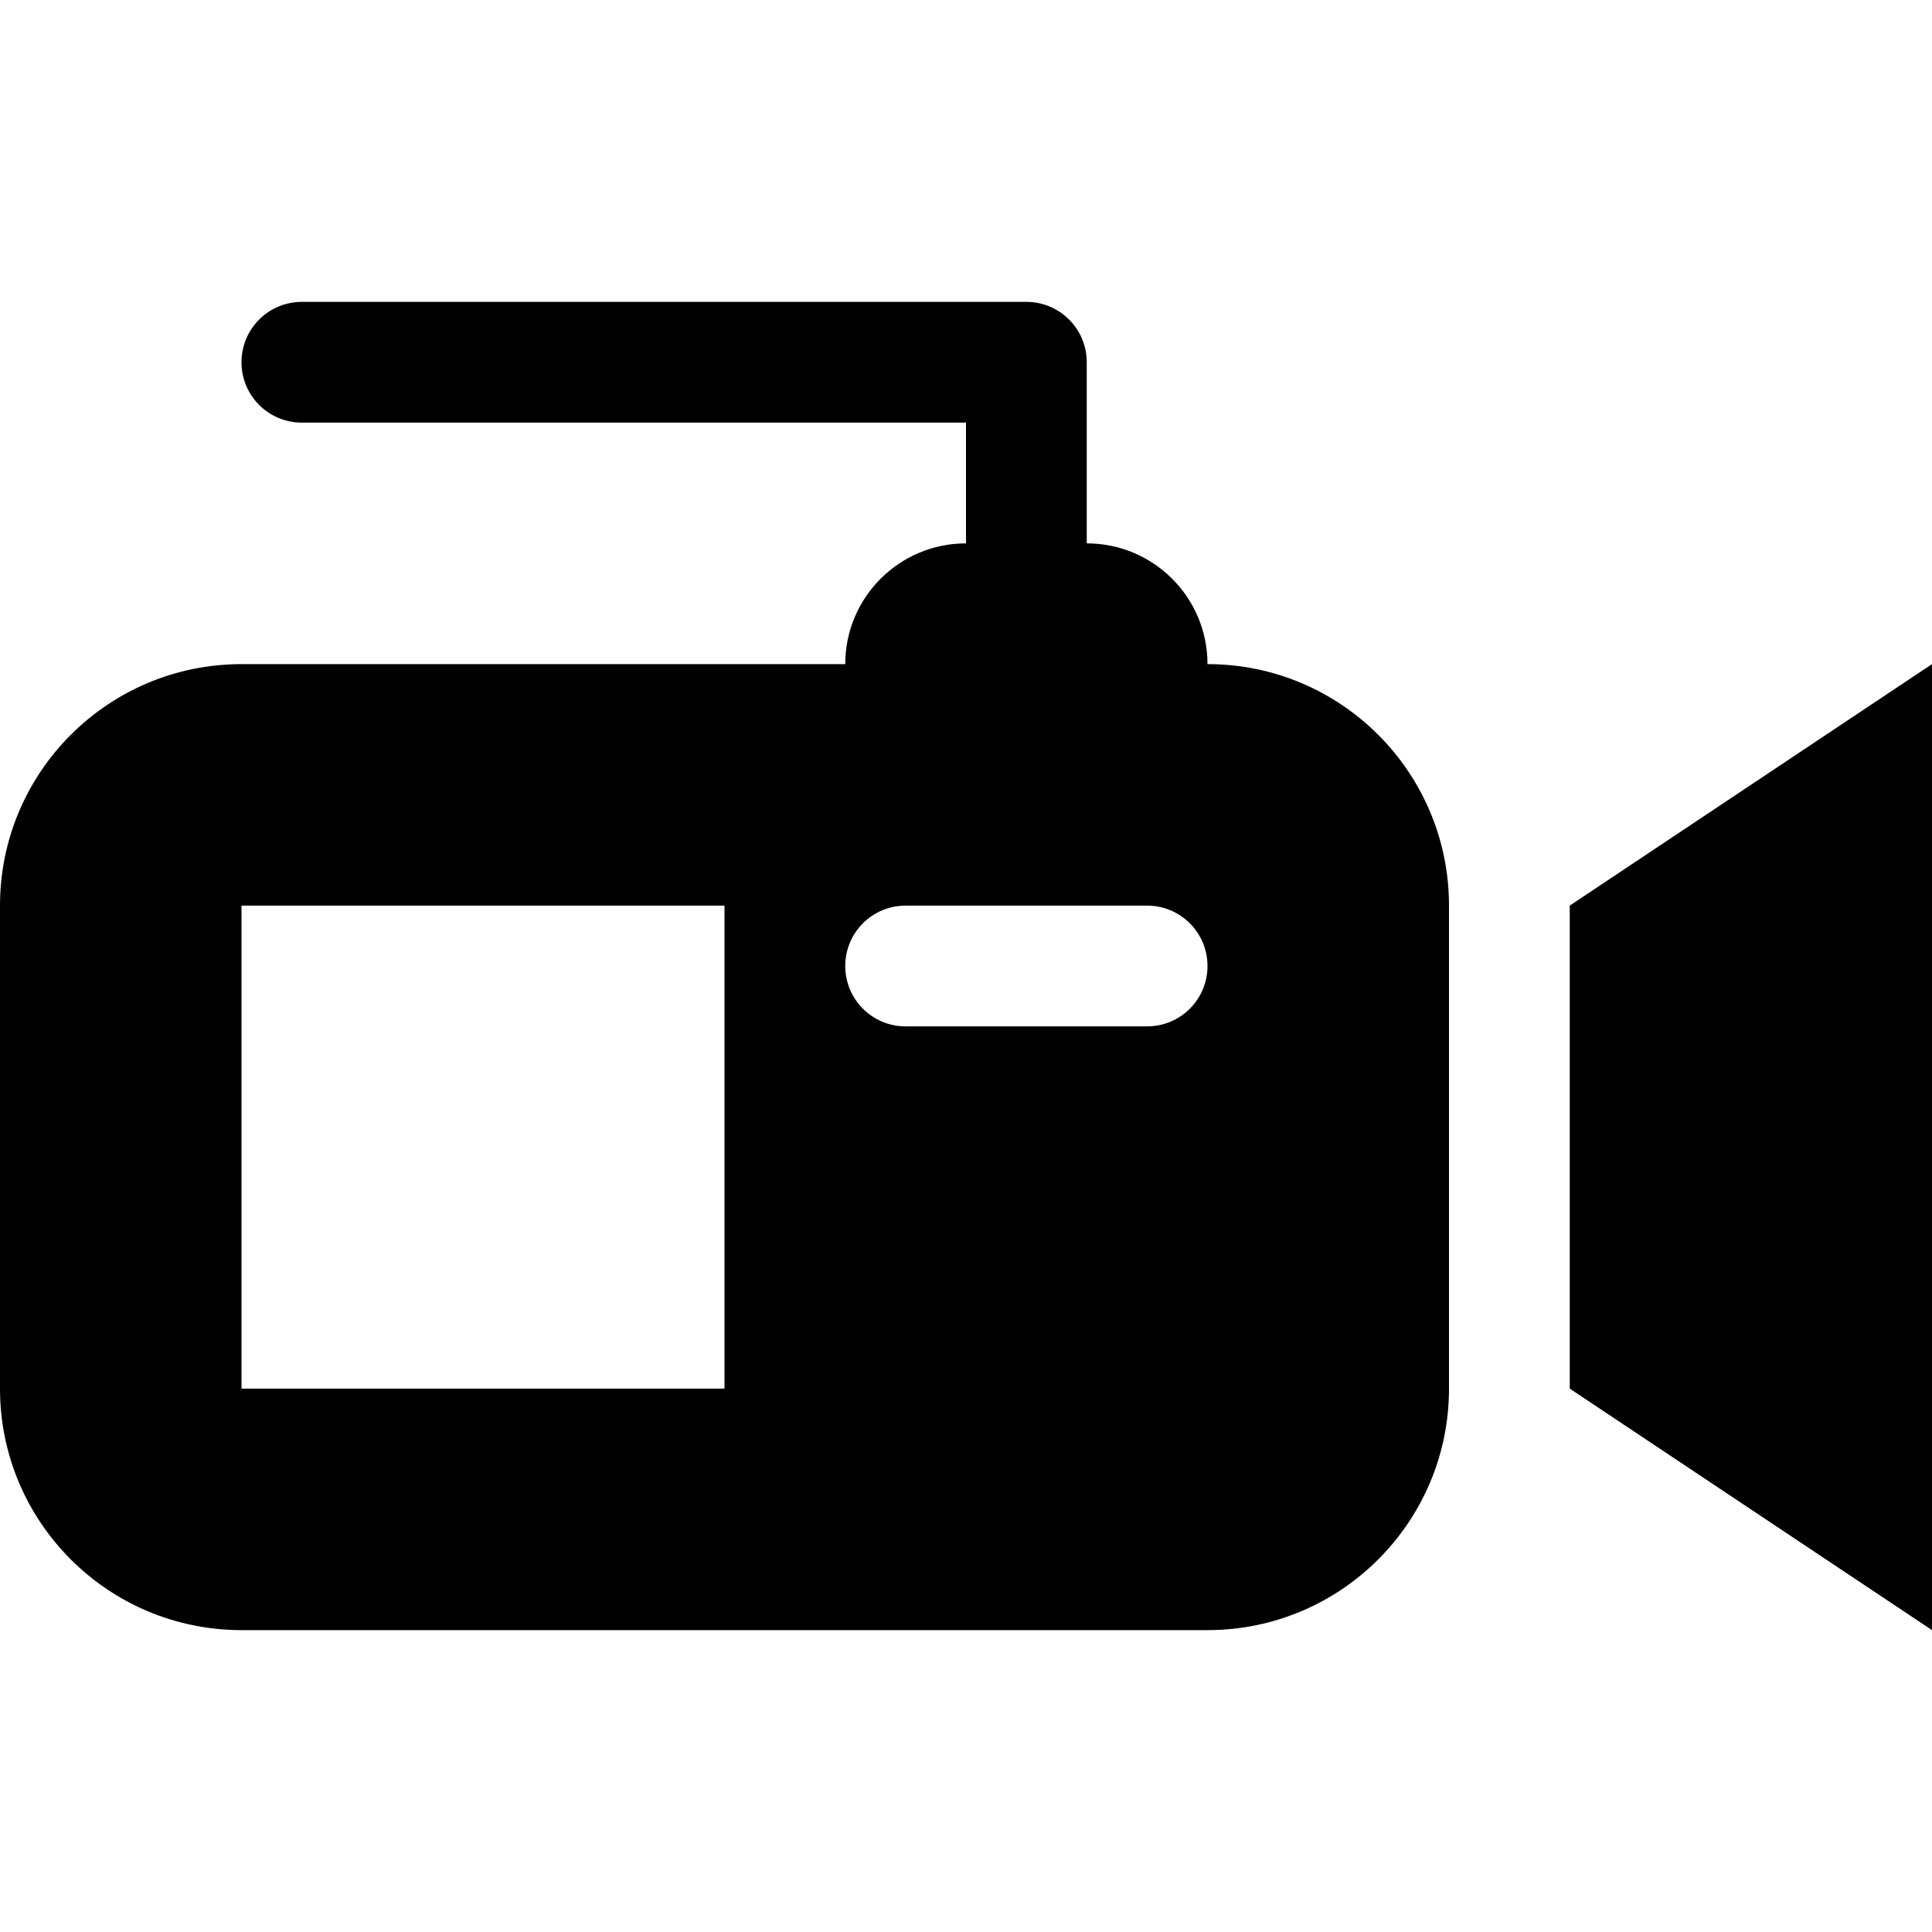
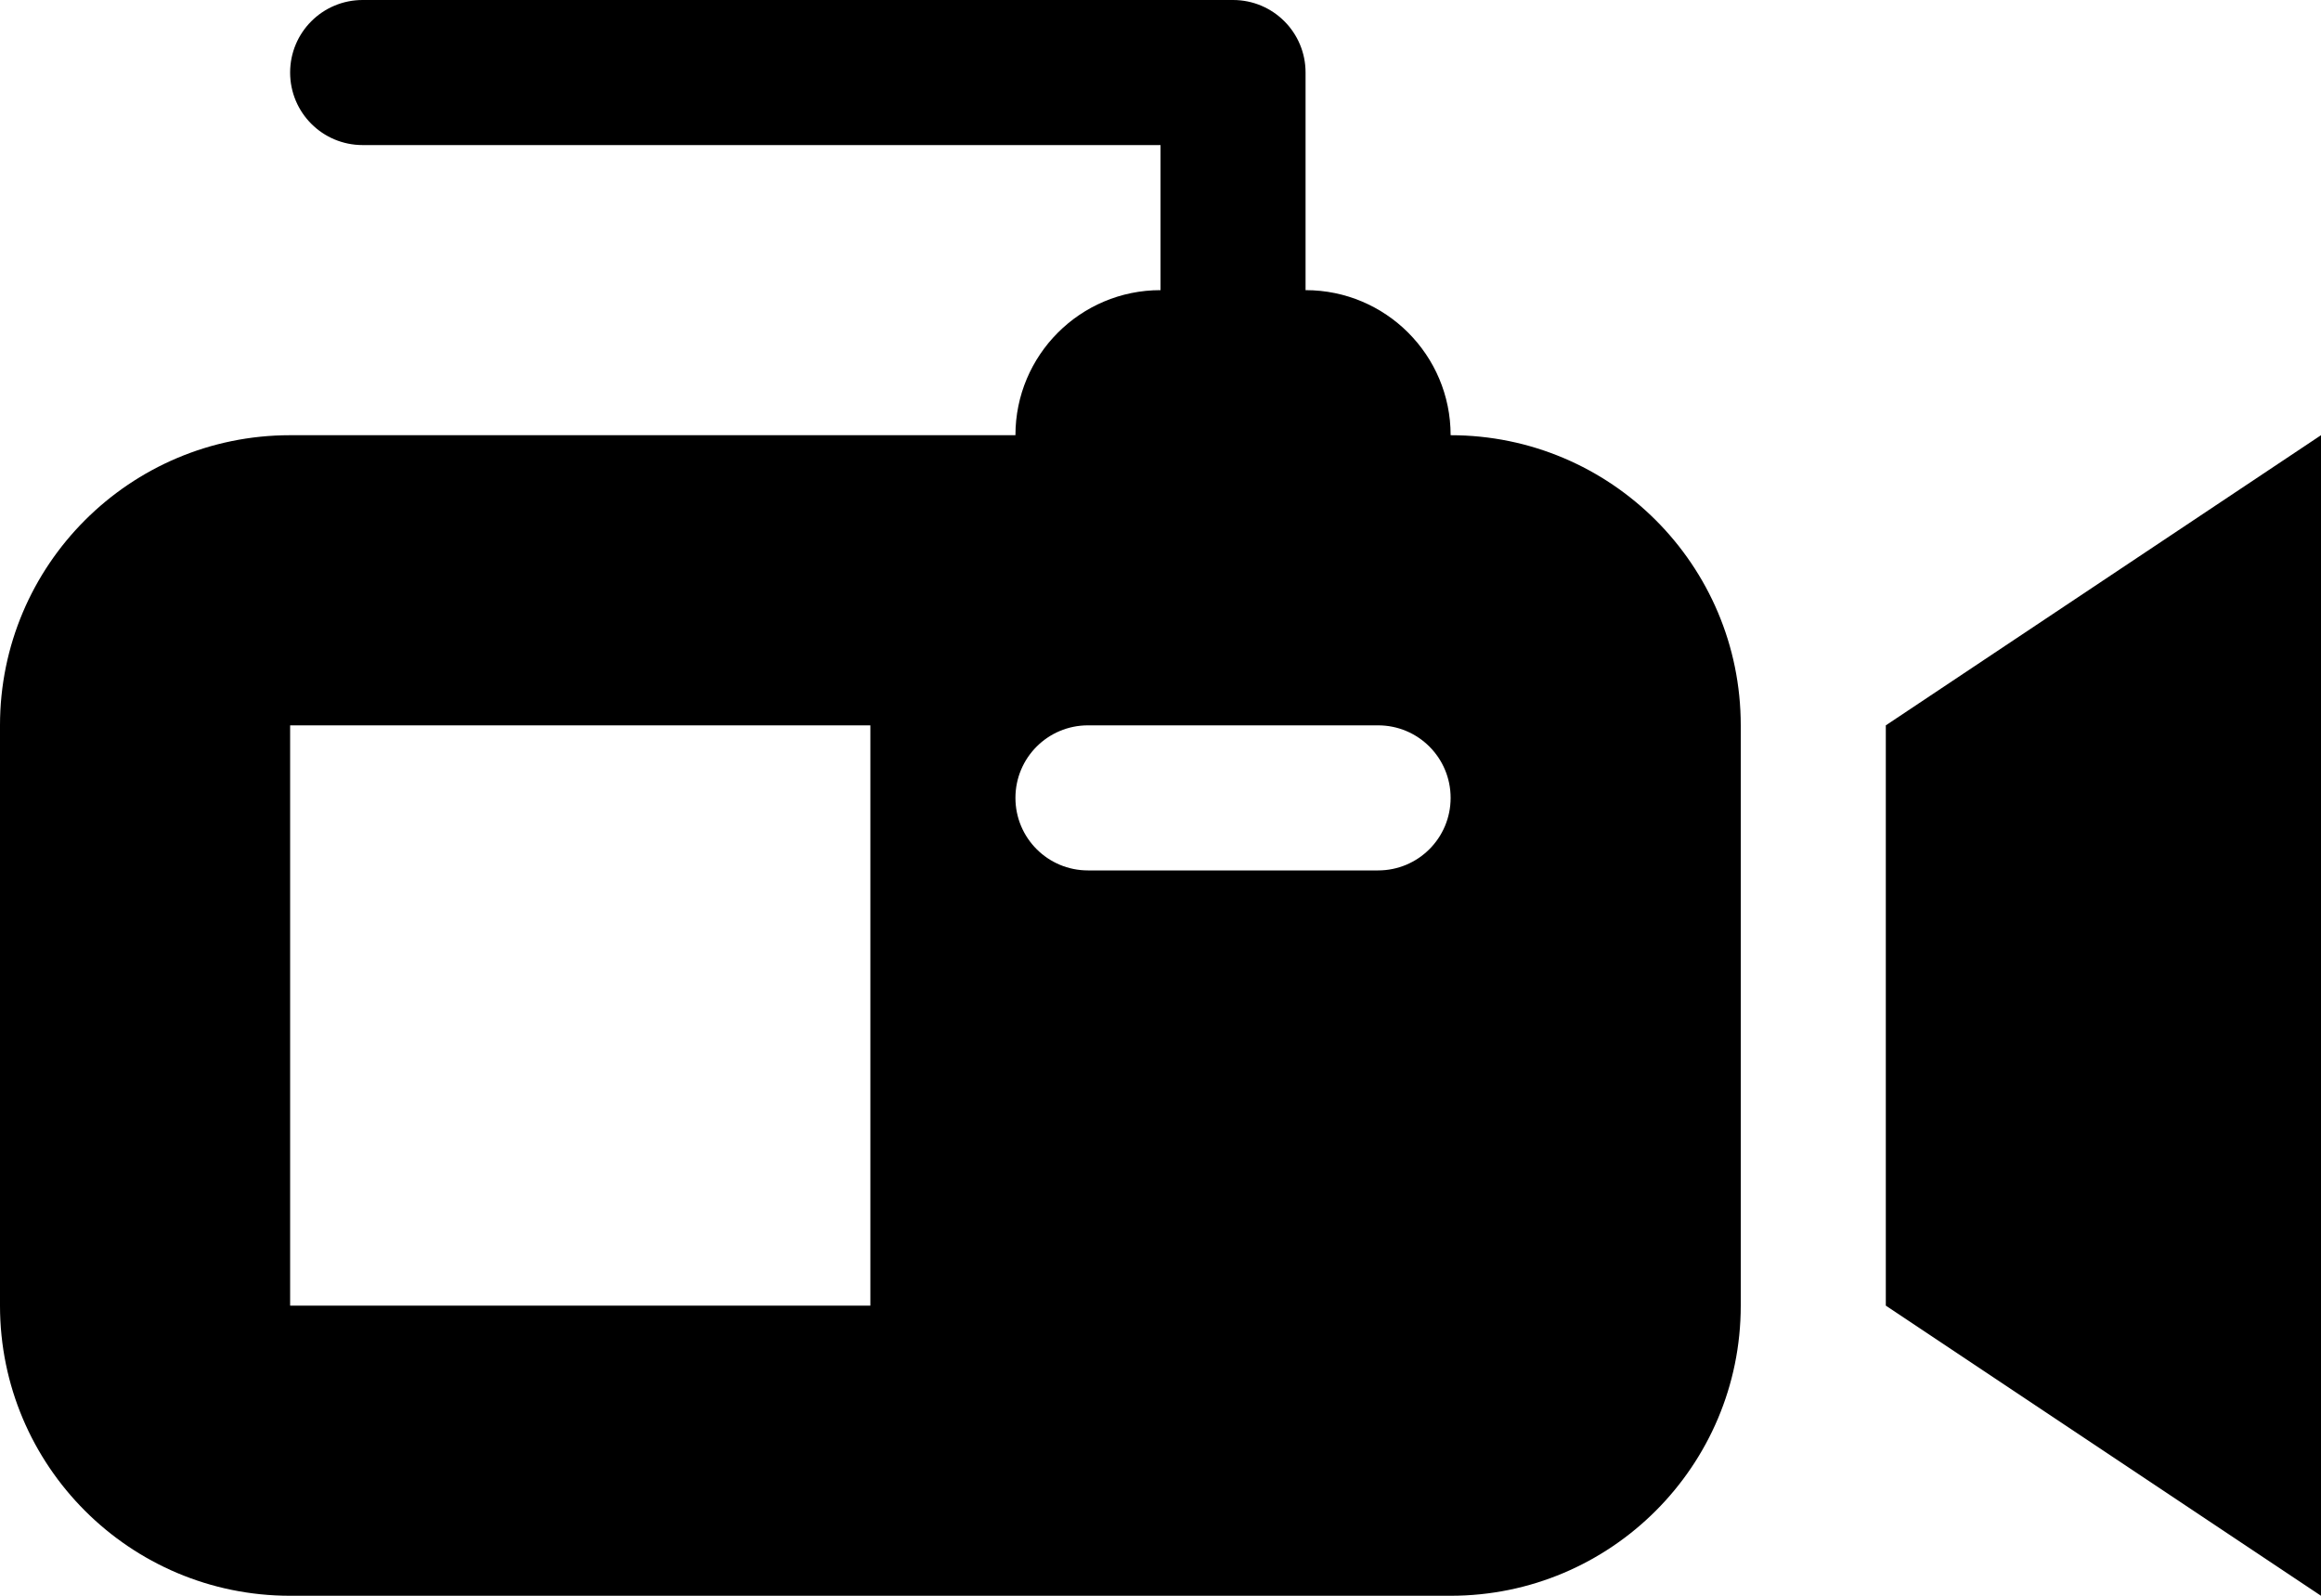
- <svg xmlns="http://www.w3.org/2000/svg" version="1.1" id="Layer_1" x="0px" y="0px" width="32px" height="32px" viewBox="0 0 32 32" enable-background="new 0 0 32 32" xml:space="preserve">
+ <svg xmlns="http://www.w3.org/2000/svg" viewBox="0 5 32 22">
  <g transform="translate(0 192)">
    <path d="M26-177l6-4v16l-6-4V-177z M24-177v8c0,2.209-1.791,4-4,4H4c-2.209,0-4-1.791-4-4v-8c0-2.209,1.791-4,4-4h10 c0-1.105,0.895-2,2-2v-2H5c-0.553,0-1-0.447-1-1s0.447-1,1-1h12c0.553,0,1,0.447,1,1v3c1.105,0,2,0.895,2,2 C22.209-181,24-179.209,24-177z M12-177H4v8h8V-177z M20-176c0-0.553-0.447-1-1-1h-4c-0.553,0-1,0.447-1,1s0.447,1,1,1h4 C19.553-175,20-175.447,20-176z" />
  </g>
</svg>
